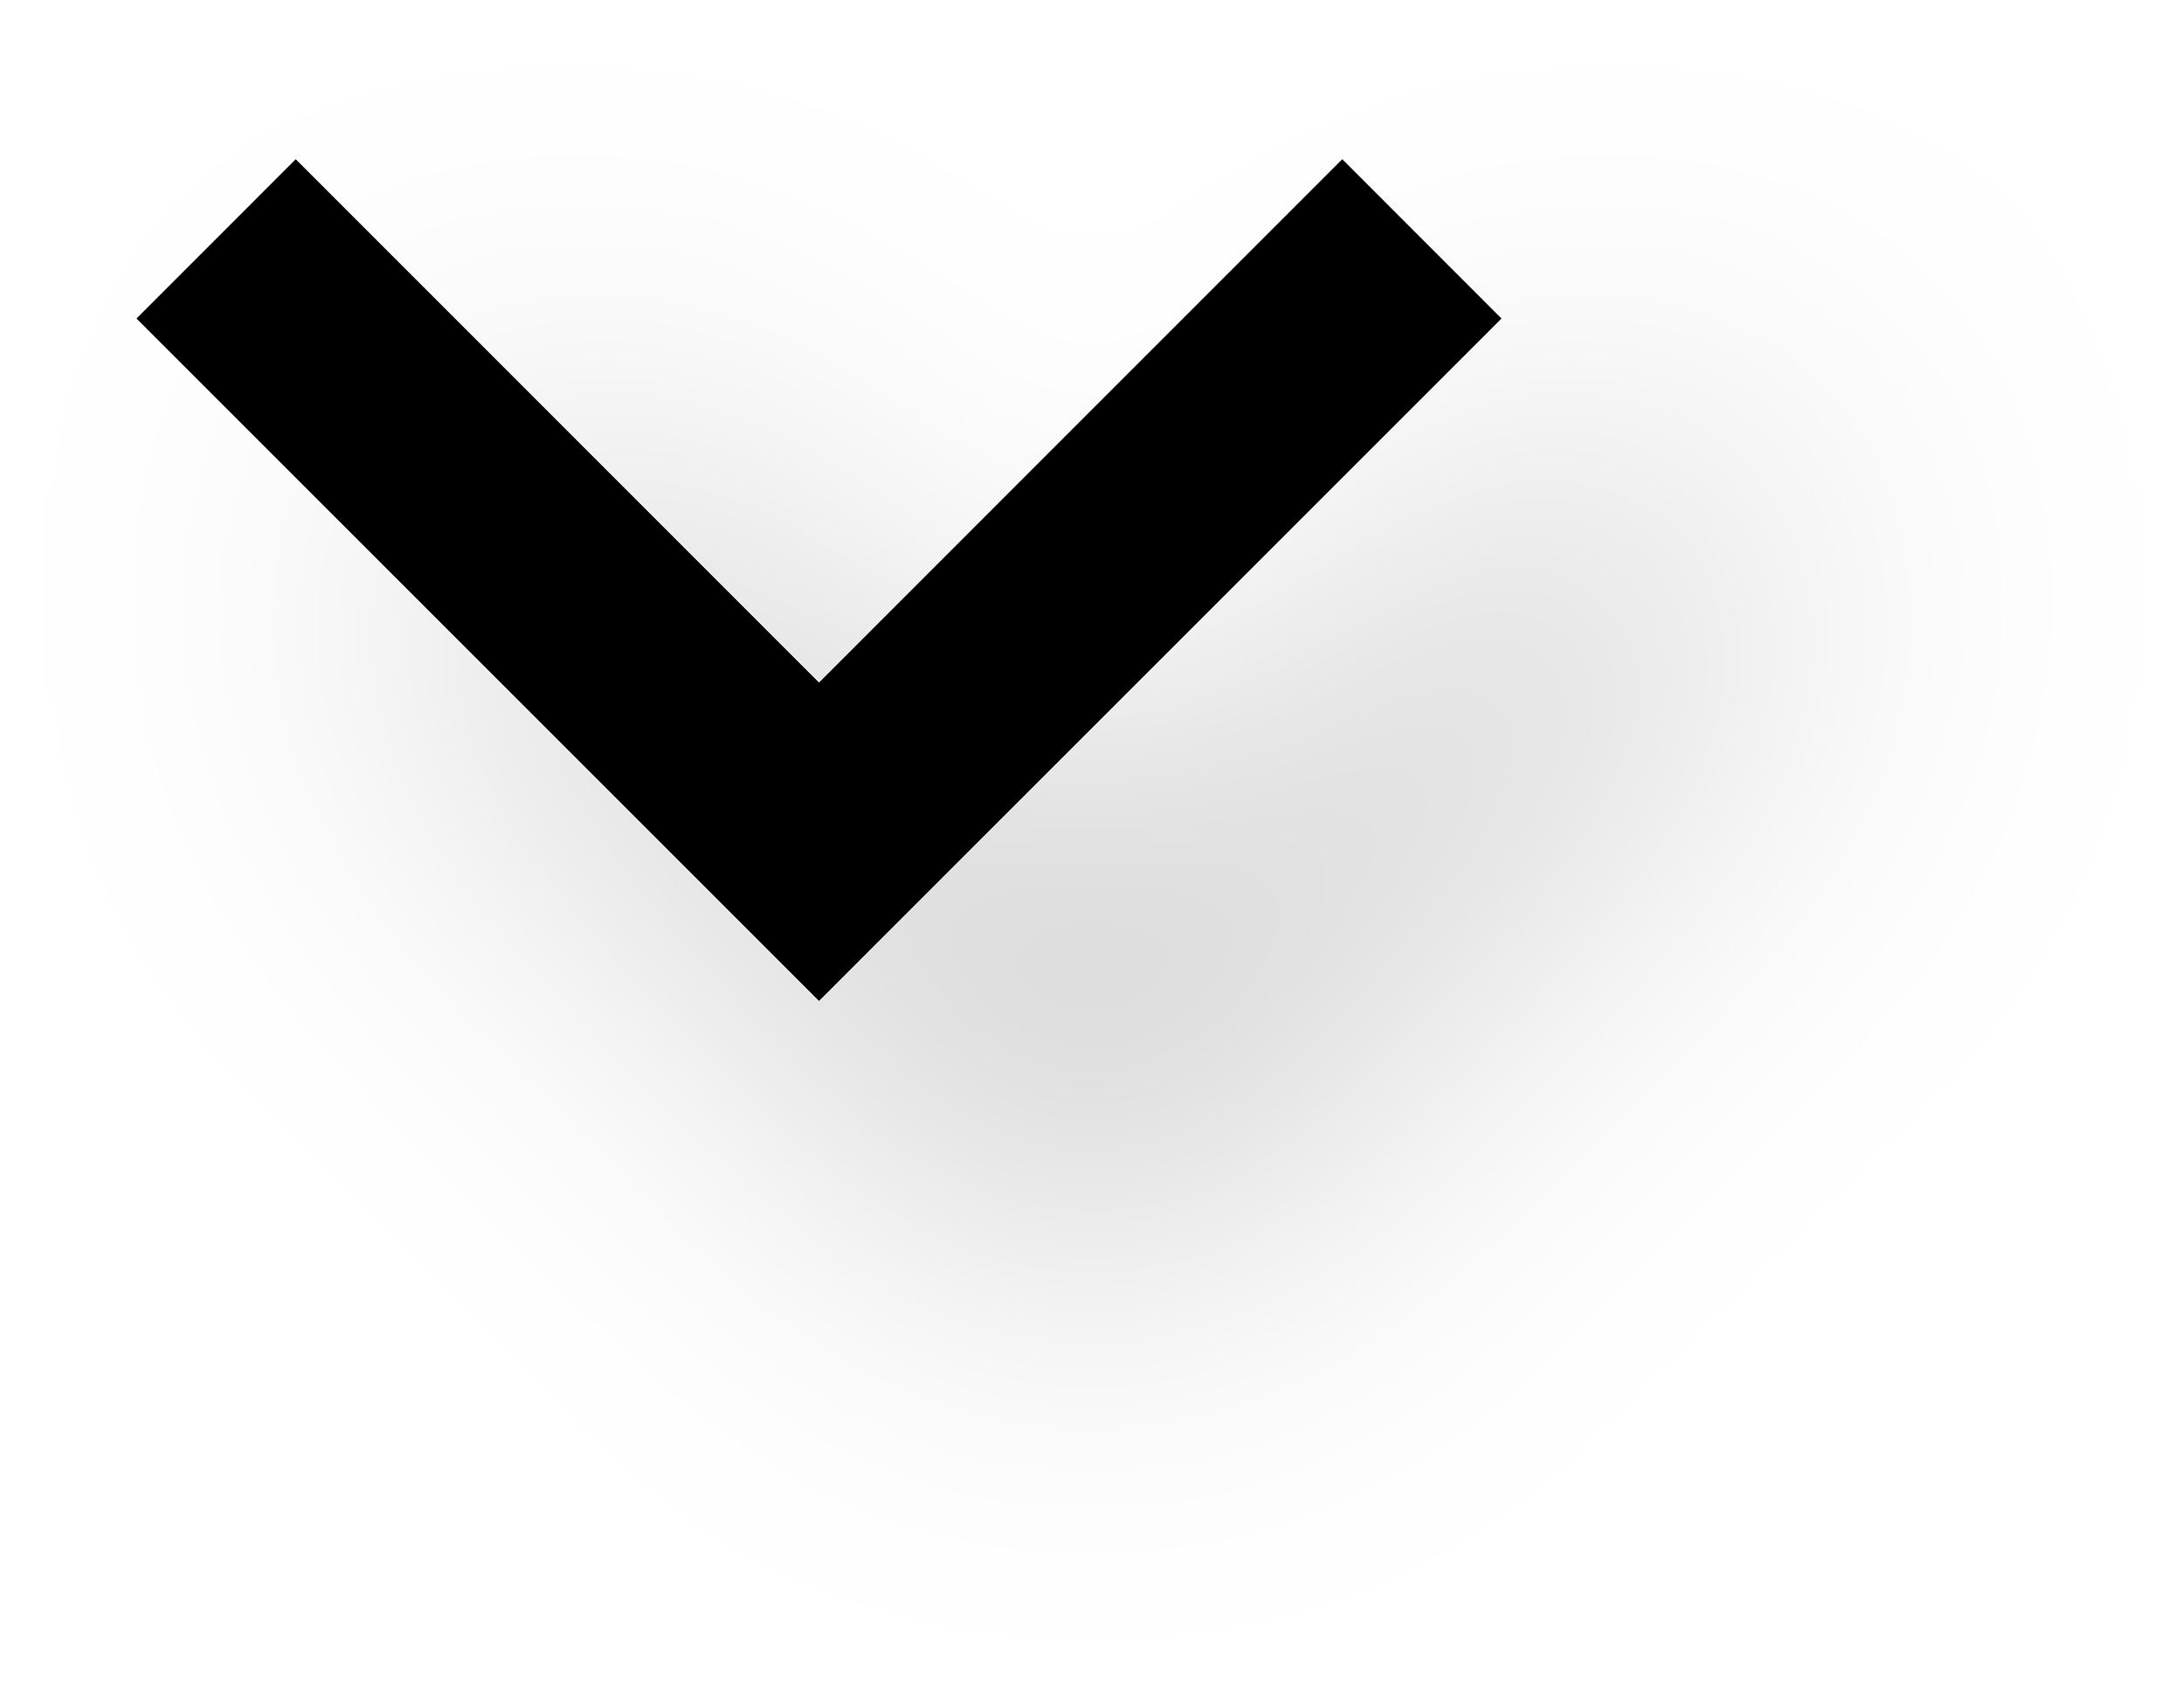
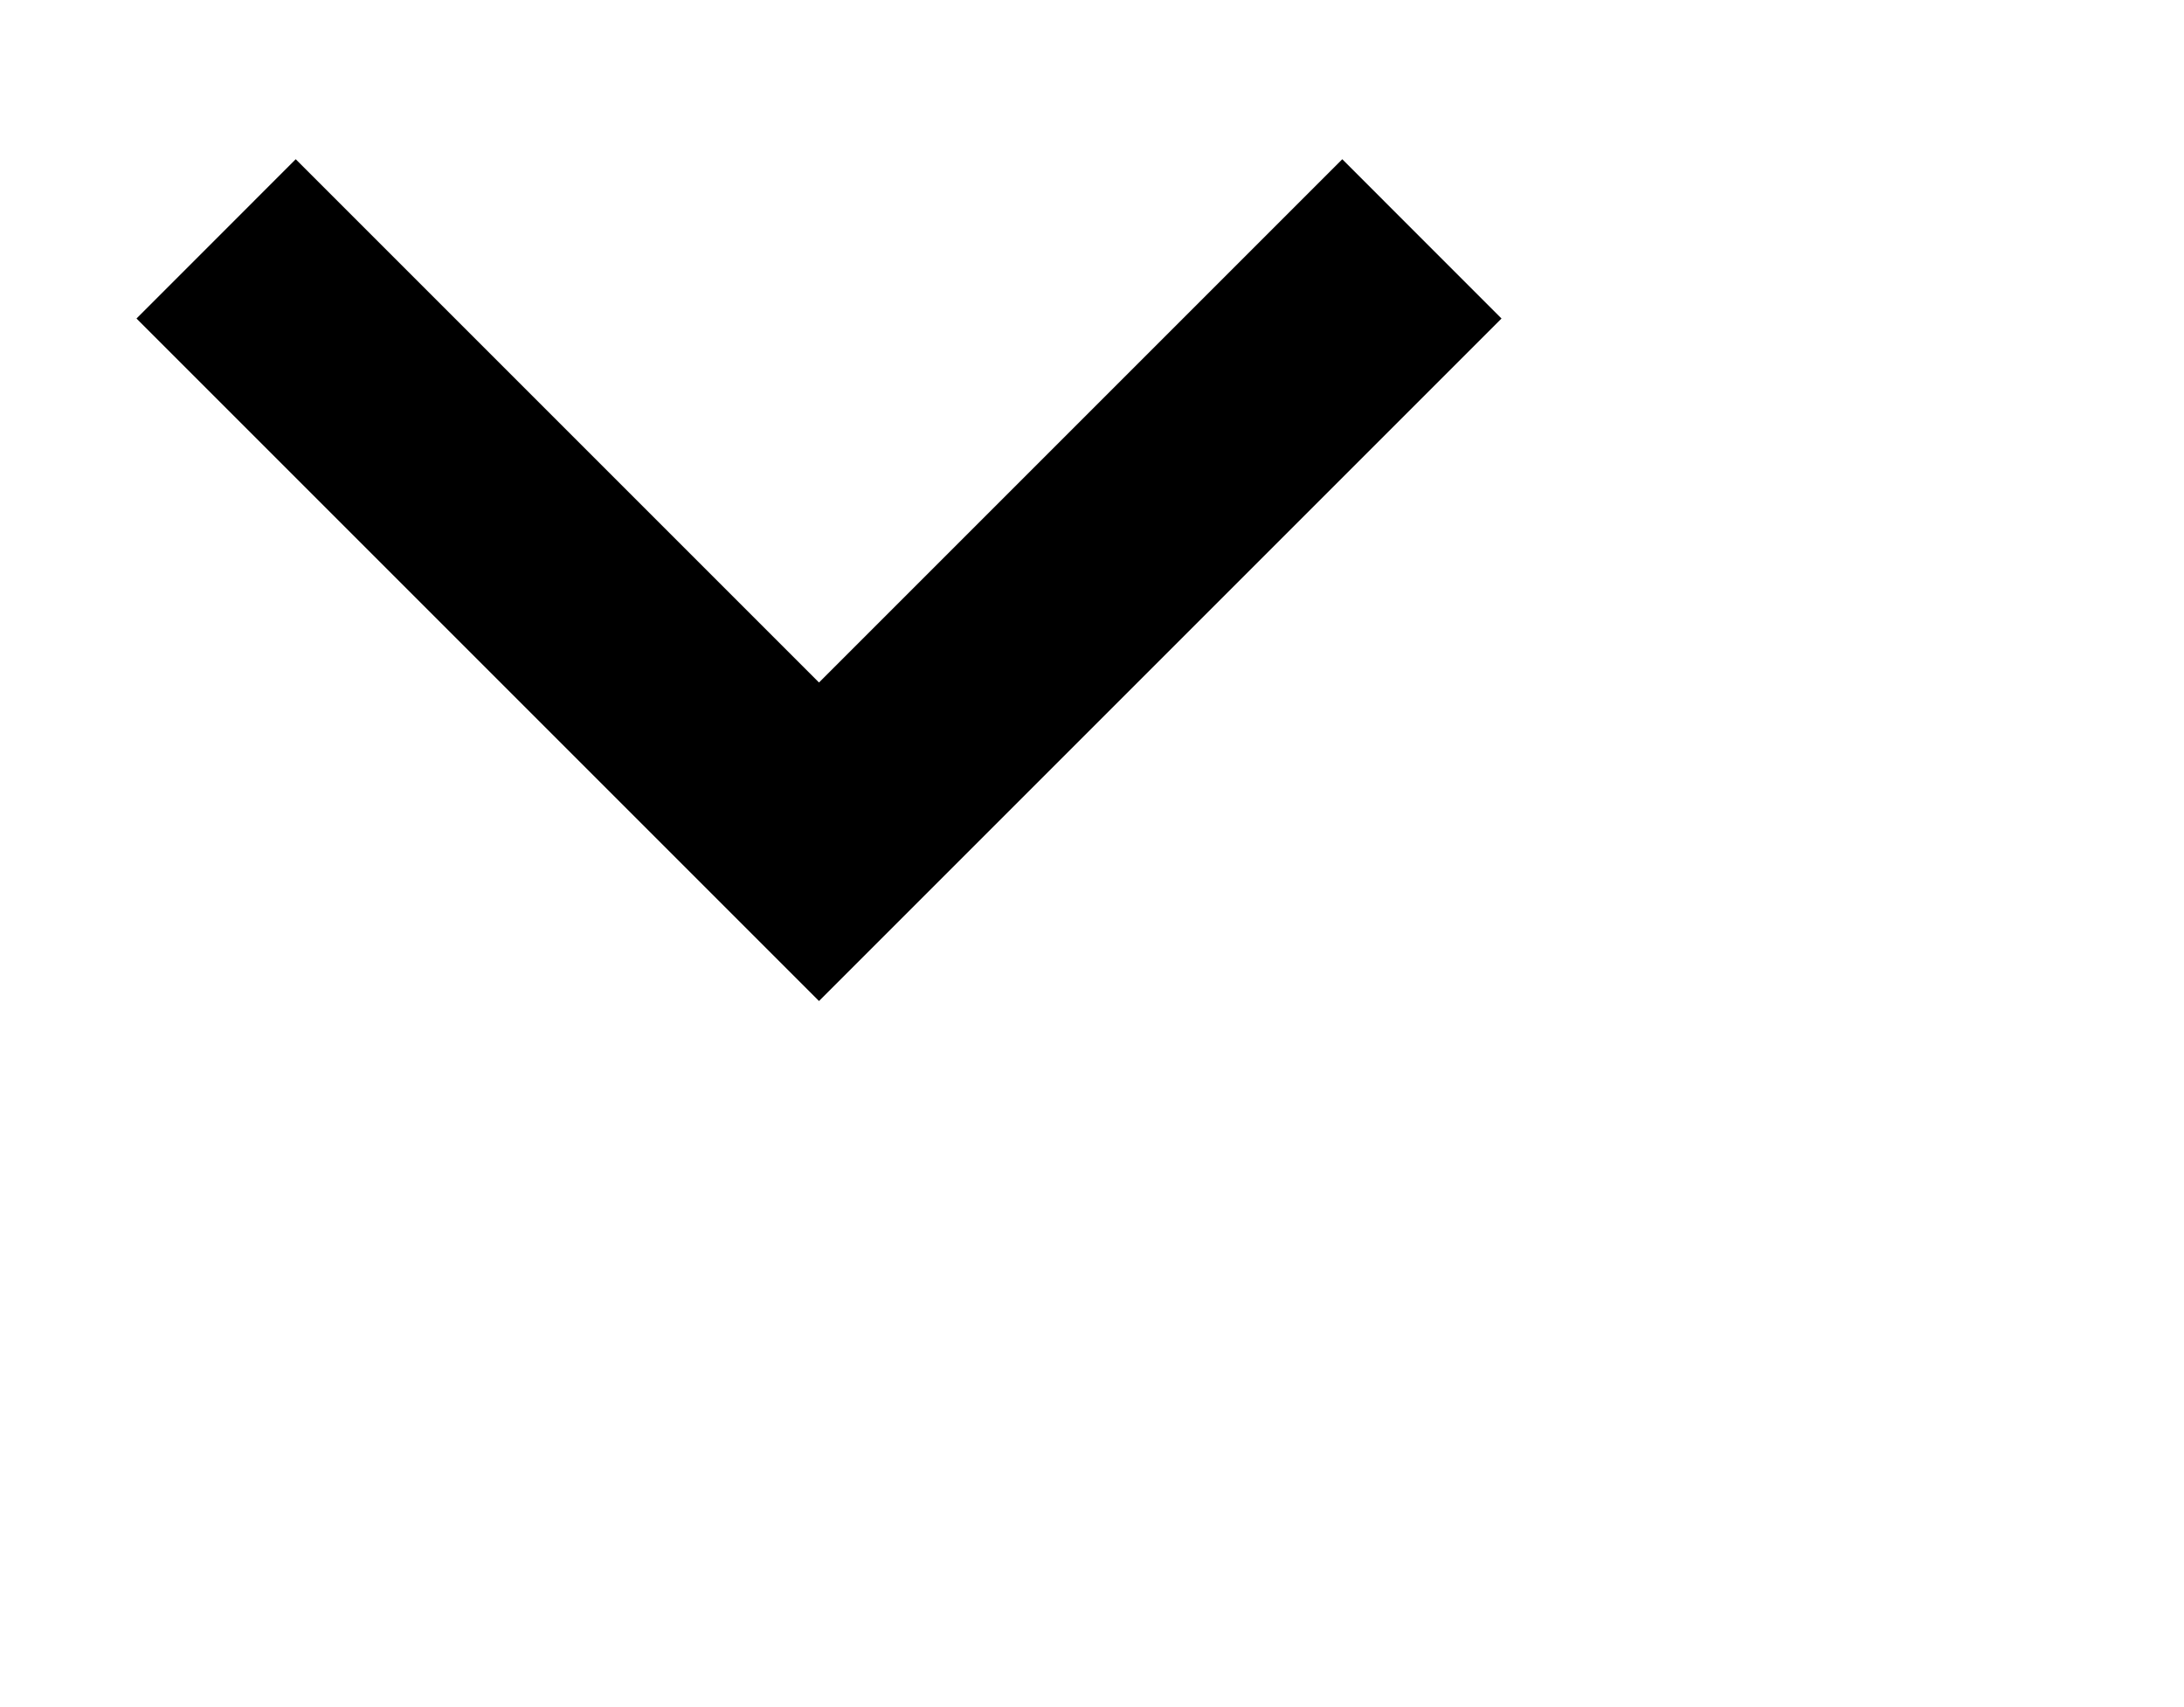
<svg xmlns="http://www.w3.org/2000/svg" width="32" height="25" viewBox="0 0 32 25" fill="none">
-   <g filter="url(#filter0_d_60_9999)">
-     <path d="M12 14.667L2 4.667L4.333 2.333L12 10L19.667 2.333L22 4.667L12 14.667Z" fill="black" />
-   </g>
-   <defs>
-     <filter id="filter0_d_60_9999" x="0" y="0.333" width="32" height="24.333" filterUnits="userSpaceOnUse" color-interpolation-filters="sRGB">
-       <feFlood flood-opacity="0" result="BackgroundImageFix" />
-       <feColorMatrix in="SourceAlpha" type="matrix" values="0 0 0 0 0 0 0 0 0 0 0 0 0 0 0 0 0 0 127 0" result="hardAlpha" />
-       <feOffset dx="4" dy="4" />
-       <feGaussianBlur stdDeviation="3" />
-       <feComposite in2="hardAlpha" operator="out" />
-       <feColorMatrix type="matrix" values="0 0 0 0 0 0 0 0 0 0 0 0 0 0 0 0 0 0 0.25 0" />
-       <feBlend mode="normal" in2="BackgroundImageFix" result="effect1_dropShadow_60_9999" />
-       <feBlend mode="normal" in="SourceGraphic" in2="effect1_dropShadow_60_9999" result="shape" />
-     </filter>
-   </defs>
+   <path d="M12 14.667L2 4.667L4.333 2.333L12 10L19.667 2.333L22 4.667L12 14.667Z" fill="black" />
</svg>
